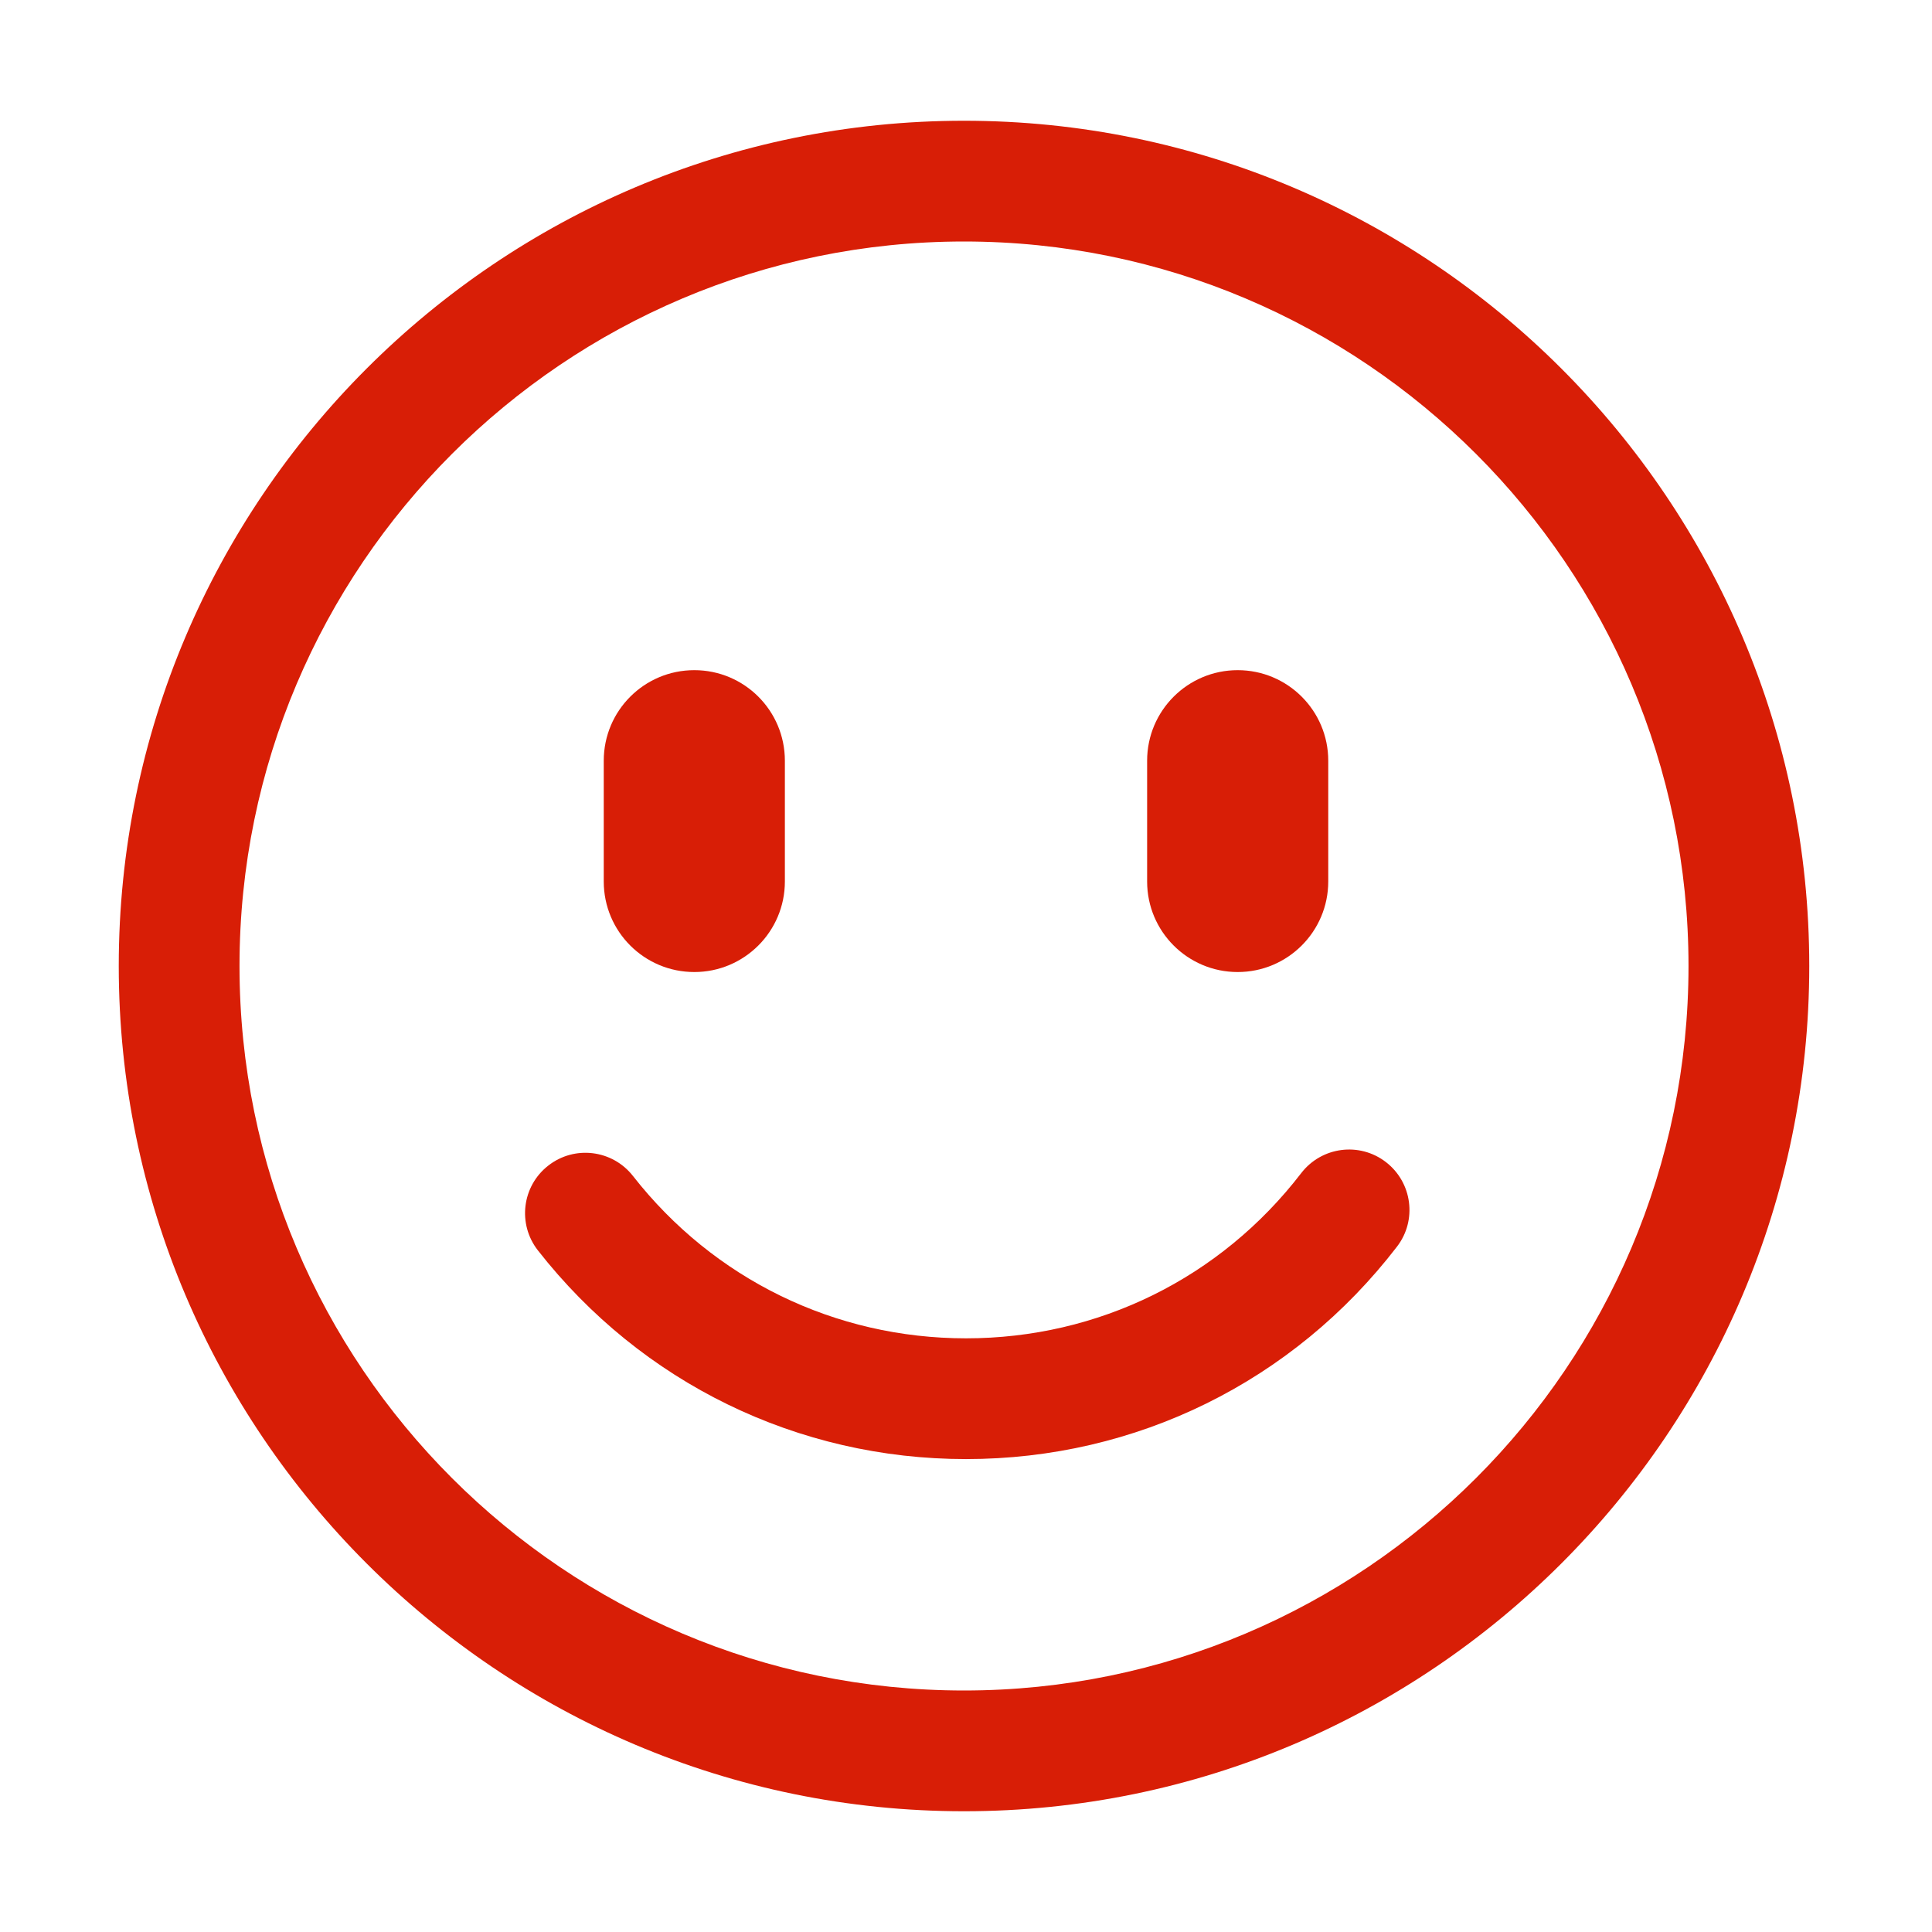
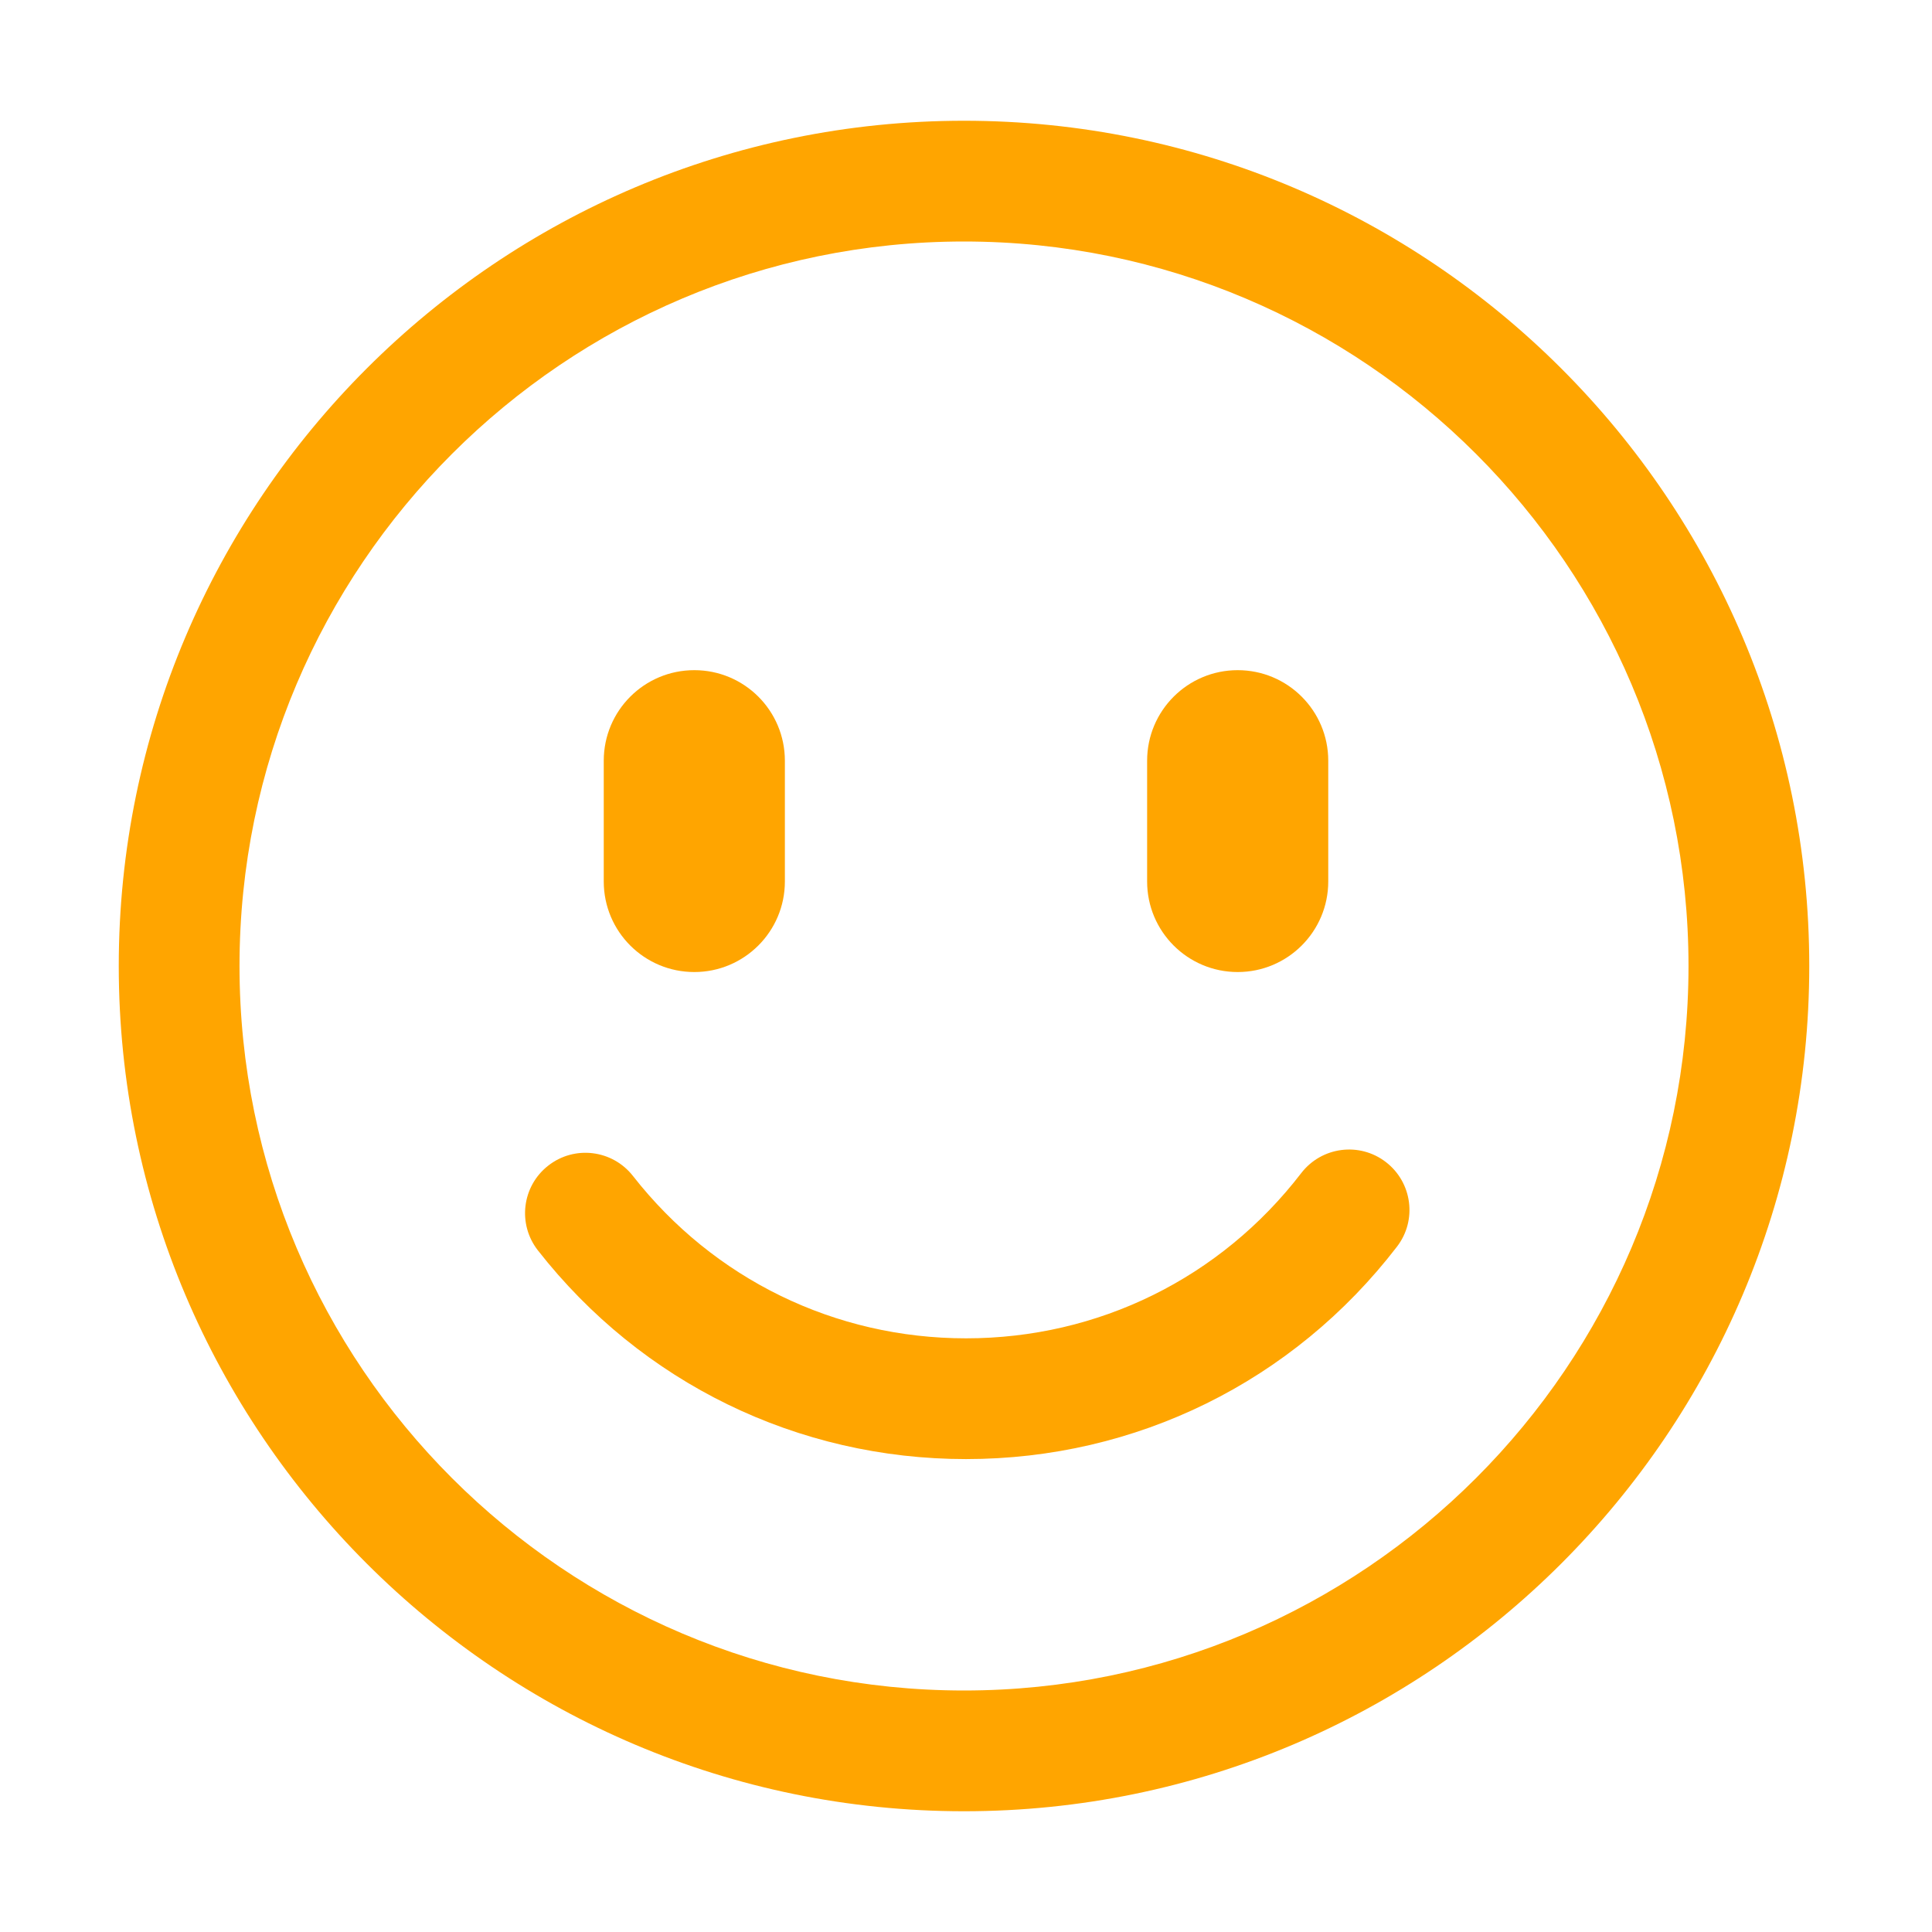
<svg xmlns="http://www.w3.org/2000/svg" t="1585568384153" class="icon" viewBox="0 0 1024 1024" version="1.1" p-id="1509" width="200" height="200">
  <defs>
    <style type="text/css" />
  </defs>
-   <path d="M510.944 960c-247.04 0-448-200.96-448-448s200.992-448 448-448 448 200.96 448 448-200.96 448-448 448z m0-832c-211.744 0-384 172.256-384 384s172.256 384 384 384 384-172.256 384-384-172.256-384-384-384z" fill="#d81e06" p-id="1510" />
-   <path d="M512 773.344c-89.184 0-171.904-40.32-226.912-110.624-10.88-13.92-8.448-34.016 5.472-44.896 13.888-10.912 34.016-8.48 44.928 5.472 42.784 54.688 107.136 86.048 176.512 86.048 70.112 0 134.88-31.904 177.664-87.552 10.784-14.016 30.848-16.672 44.864-5.888 14.016 10.784 16.672 30.88 5.888 44.864C685.408 732.32 602.144 773.344 512 773.344zM368 515.2c-26.528 0-48-21.472-48-48v-64c0-26.528 21.472-48 48-48s48 21.472 48 48v64c0 26.496-21.504 48-48 48zM656 515.2c-26.496 0-48-21.472-48-48v-64c0-26.528 21.504-48 48-48s48 21.472 48 48v64c0 26.496-21.504 48-48 48z" fill="#d81e06" p-id="1511" />
+   <path d="M510.944 960c-247.04 0-448-200.96-448-448s200.992-448 448-448 448 200.96 448 448-200.96 448-448 448z m0-832c-211.744 0-384 172.256-384 384s172.256 384 384 384 384-172.256 384-384-172.256-384-384-384z" fill="orange" p-id="1510" />
+   <path d="M512 773.344c-89.184 0-171.904-40.32-226.912-110.624-10.88-13.92-8.448-34.016 5.472-44.896 13.888-10.912 34.016-8.48 44.928 5.472 42.784 54.688 107.136 86.048 176.512 86.048 70.112 0 134.88-31.904 177.664-87.552 10.784-14.016 30.848-16.672 44.864-5.888 14.016 10.784 16.672 30.88 5.888 44.864C685.408 732.32 602.144 773.344 512 773.344zM368 515.2c-26.528 0-48-21.472-48-48v-64c0-26.528 21.472-48 48-48s48 21.472 48 48v64c0 26.496-21.504 48-48 48zM656 515.2c-26.496 0-48-21.472-48-48v-64c0-26.528 21.504-48 48-48s48 21.472 48 48v64c0 26.496-21.504 48-48 48z" fill="orange" p-id="1511" />
</svg>
